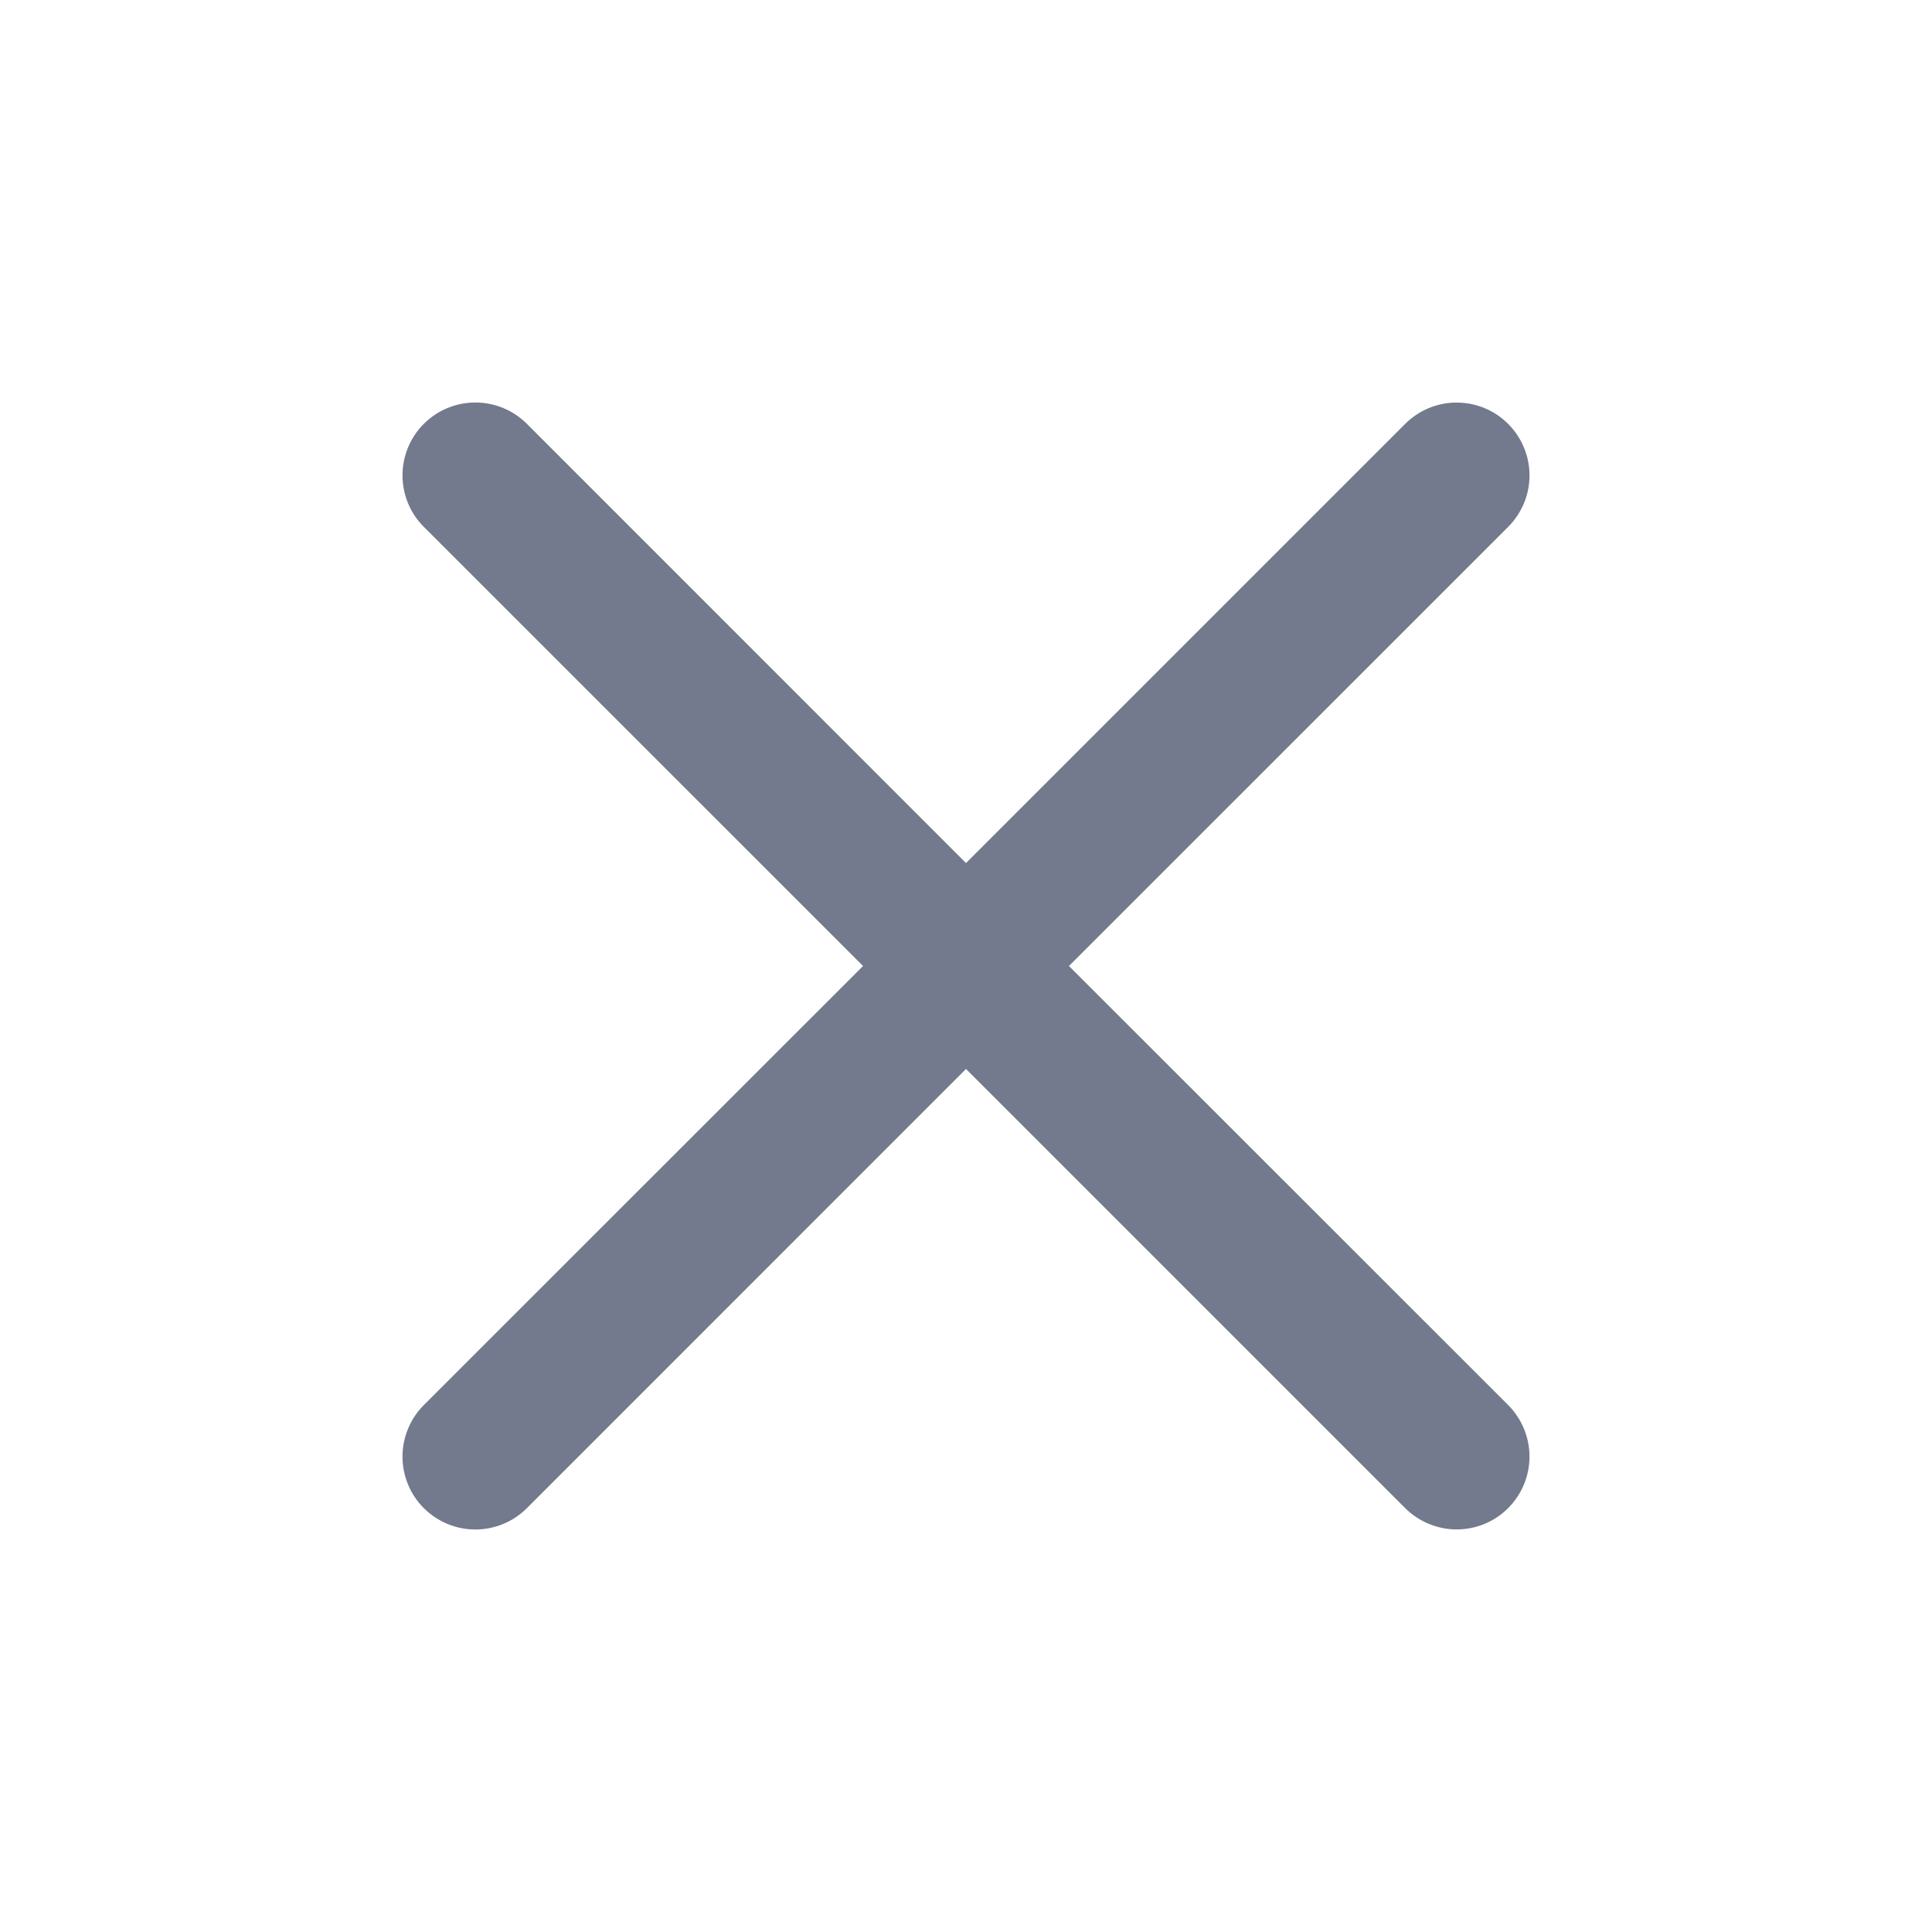
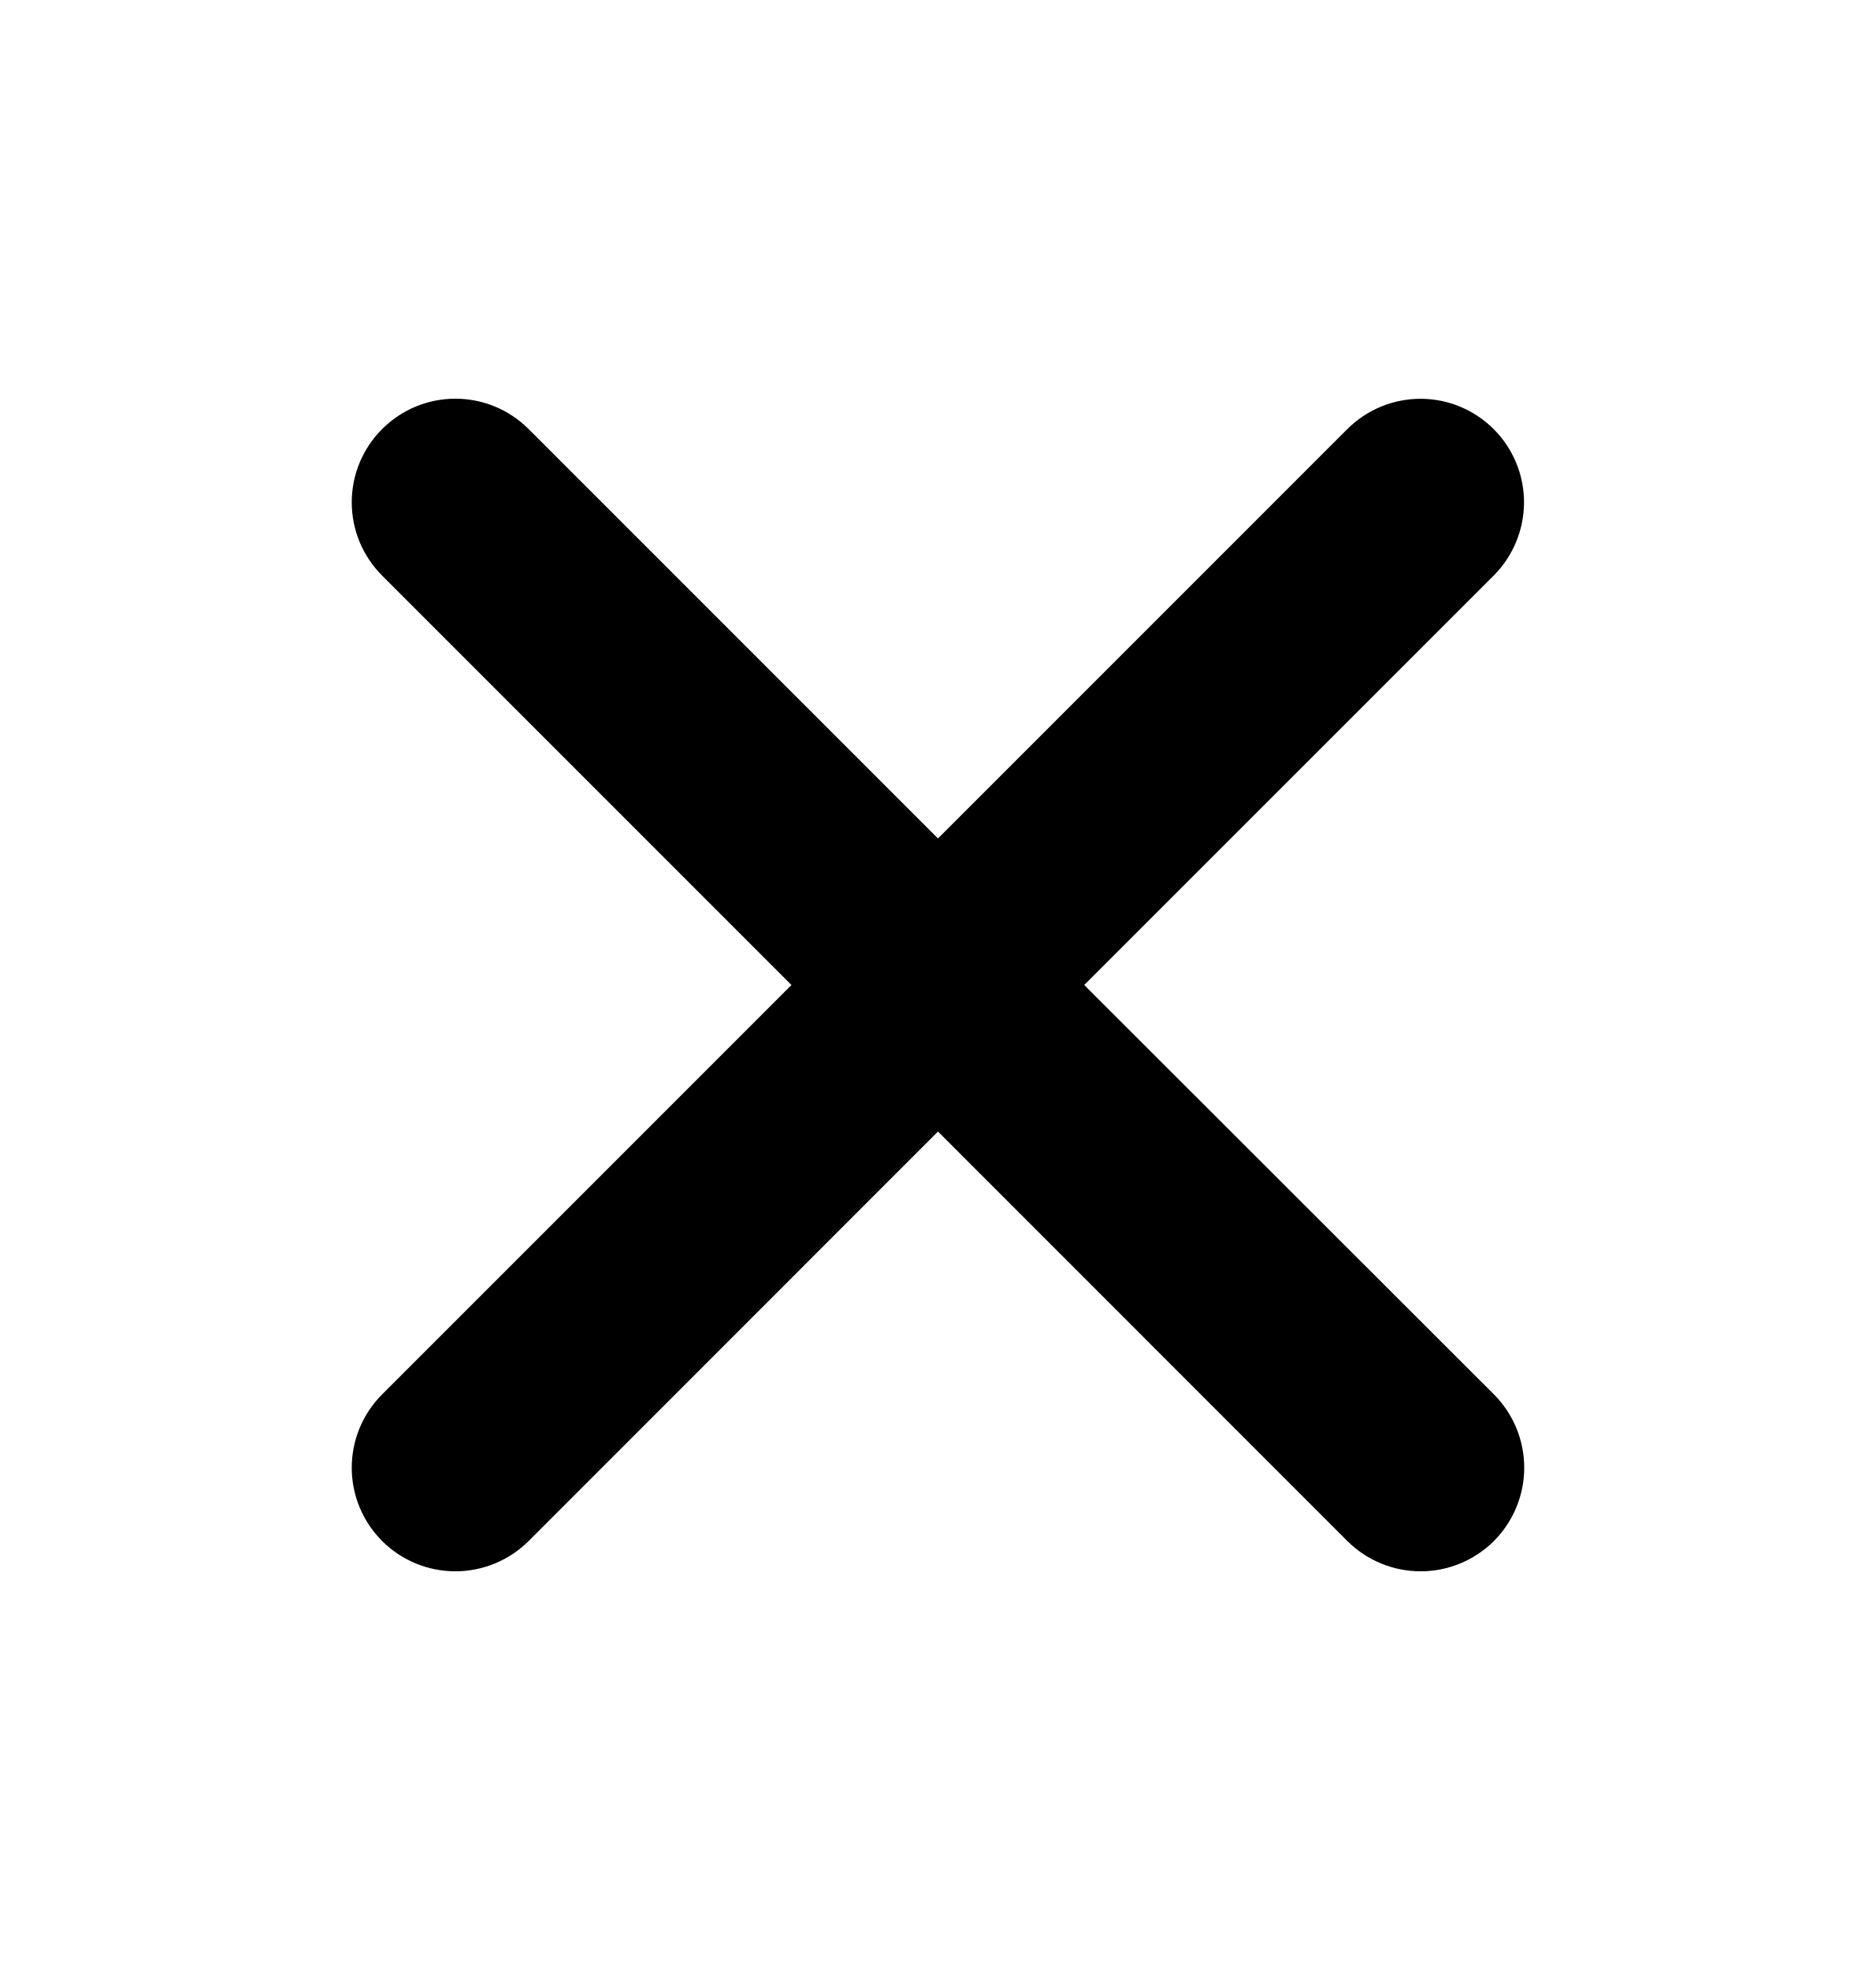
- <svg xmlns="http://www.w3.org/2000/svg" width="24" height="24" viewBox="0 0 24 24" fill="none">
-   <path fill-rule="evenodd" clip-rule="evenodd" d="M18.735 6.545C18.819 6.461 18.885 6.362 18.931 6.252C18.977 6.142 19 6.025 19 5.906C19 5.787 18.977 5.669 18.931 5.56C18.886 5.45 18.819 5.35 18.735 5.266C18.651 5.182 18.552 5.115 18.442 5.07C18.332 5.024 18.215 5.001 18.096 5.001C17.977 5 17.859 5.024 17.75 5.069C17.64 5.115 17.54 5.181 17.456 5.265L12 10.721L6.545 5.265C6.376 5.095 6.145 5 5.905 5C5.665 5 5.435 5.095 5.265 5.265C5.095 5.435 5 5.665 5 5.905C5 6.145 5.095 6.376 5.265 6.545L10.721 12L5.265 17.454C5.181 17.538 5.114 17.638 5.069 17.748C5.023 17.858 5 17.976 5 18.095C5 18.213 5.023 18.331 5.069 18.441C5.114 18.551 5.181 18.651 5.265 18.735C5.435 18.904 5.665 19 5.905 19C6.024 19 6.142 18.976 6.252 18.931C6.362 18.885 6.461 18.819 6.545 18.735L12 13.279L17.456 18.735C17.626 18.904 17.856 18.999 18.096 18.999C18.336 18.999 18.566 18.904 18.735 18.734C18.905 18.564 19 18.334 19 18.094C19 17.854 18.904 17.624 18.735 17.454L13.279 12L18.735 6.545Z" fill="#737A8E" />
+ <svg xmlns="http://www.w3.org/2000/svg" width="20" height="21" viewBox="0 0 20 21" fill="none">
+   <g id="icn_cross">
+     <path id="Vector" d="M11.559 10.5L15.924 6.136C16.131 5.929 16.247 5.648 16.248 5.355C16.248 5.063 16.132 4.782 15.925 4.575C15.718 4.368 15.438 4.251 15.145 4.251C14.852 4.251 14.572 4.367 14.364 4.574L10 8.938L5.636 4.574C5.428 4.366 5.147 4.25 4.855 4.25C4.562 4.25 4.281 4.366 4.074 4.574C3.866 4.781 3.75 5.062 3.75 5.355C3.75 5.647 3.866 5.928 4.074 6.136L8.438 10.5L4.074 14.864C3.866 15.072 3.75 15.352 3.75 15.646C3.75 15.938 3.866 16.219 4.074 16.427C4.281 16.634 4.562 16.75 4.855 16.75C5.147 16.75 5.428 16.634 5.636 16.427L10 12.062L14.364 16.427C14.572 16.634 14.852 16.75 15.146 16.75C15.438 16.75 15.719 16.634 15.927 16.427C16.134 16.219 16.25 15.938 16.25 15.646C16.25 15.352 16.134 15.072 15.927 14.864L11.559 10.5Z" fill="black" />
+   </g>
</svg>
